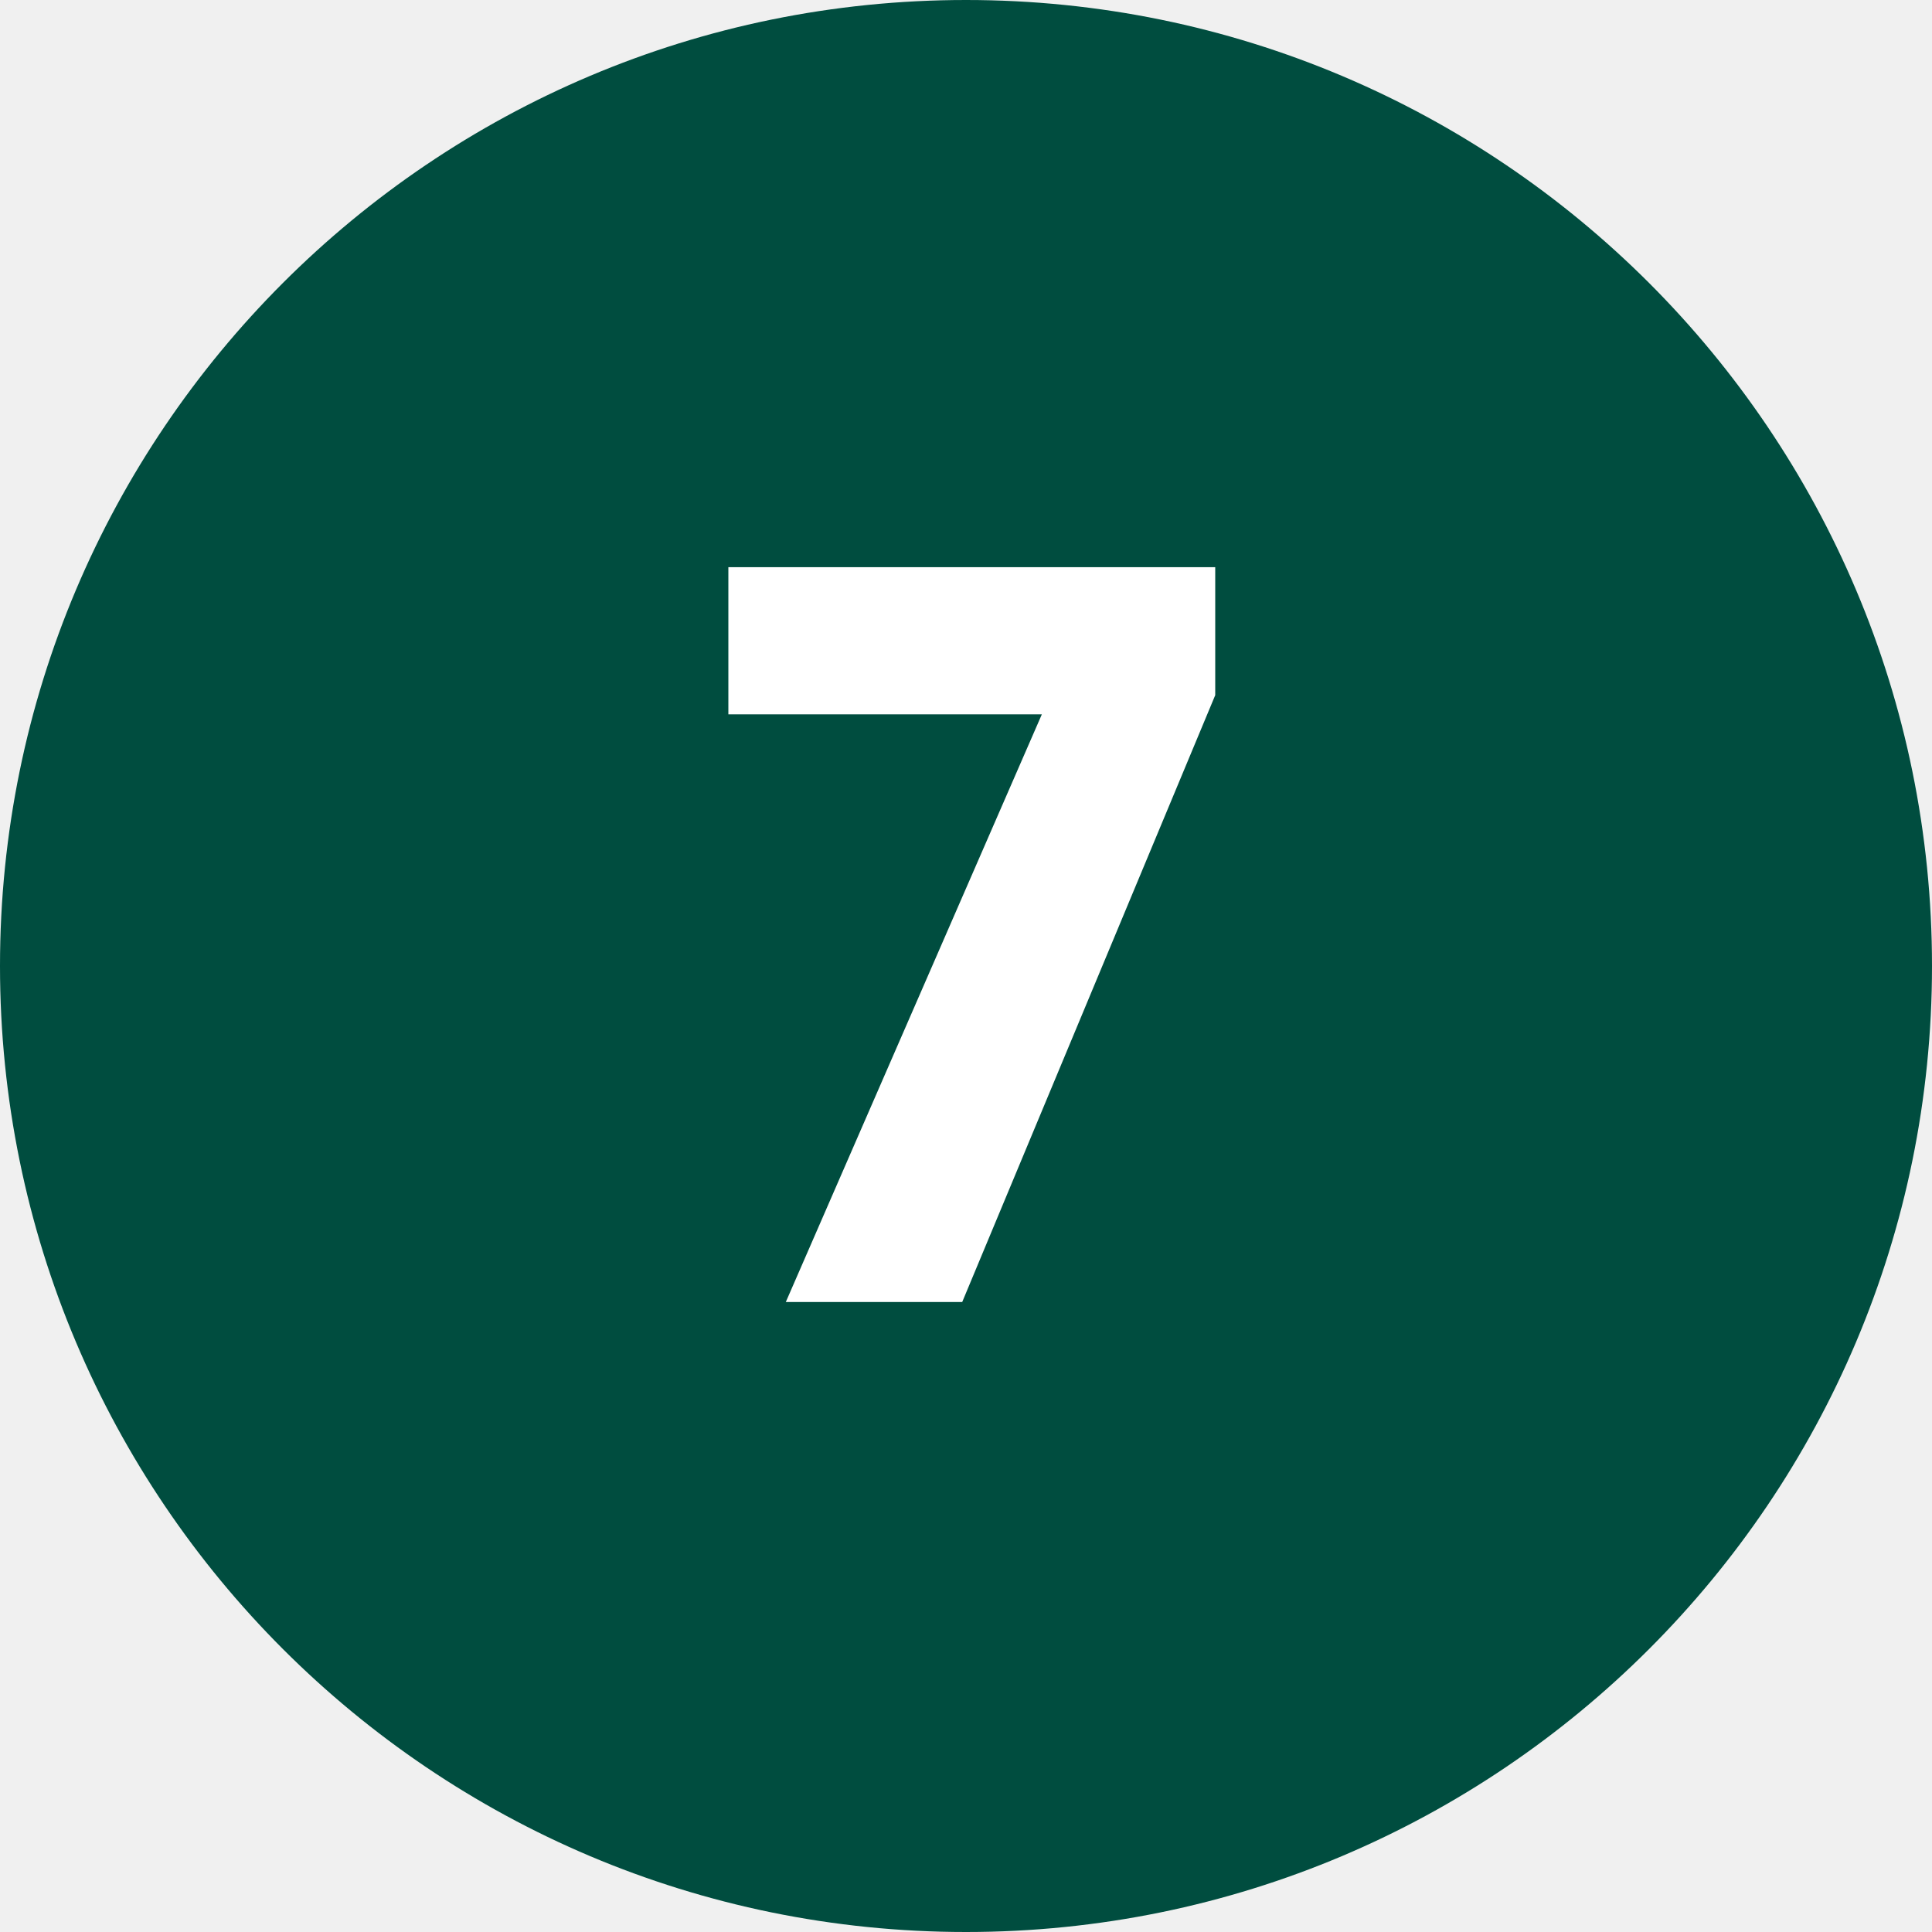
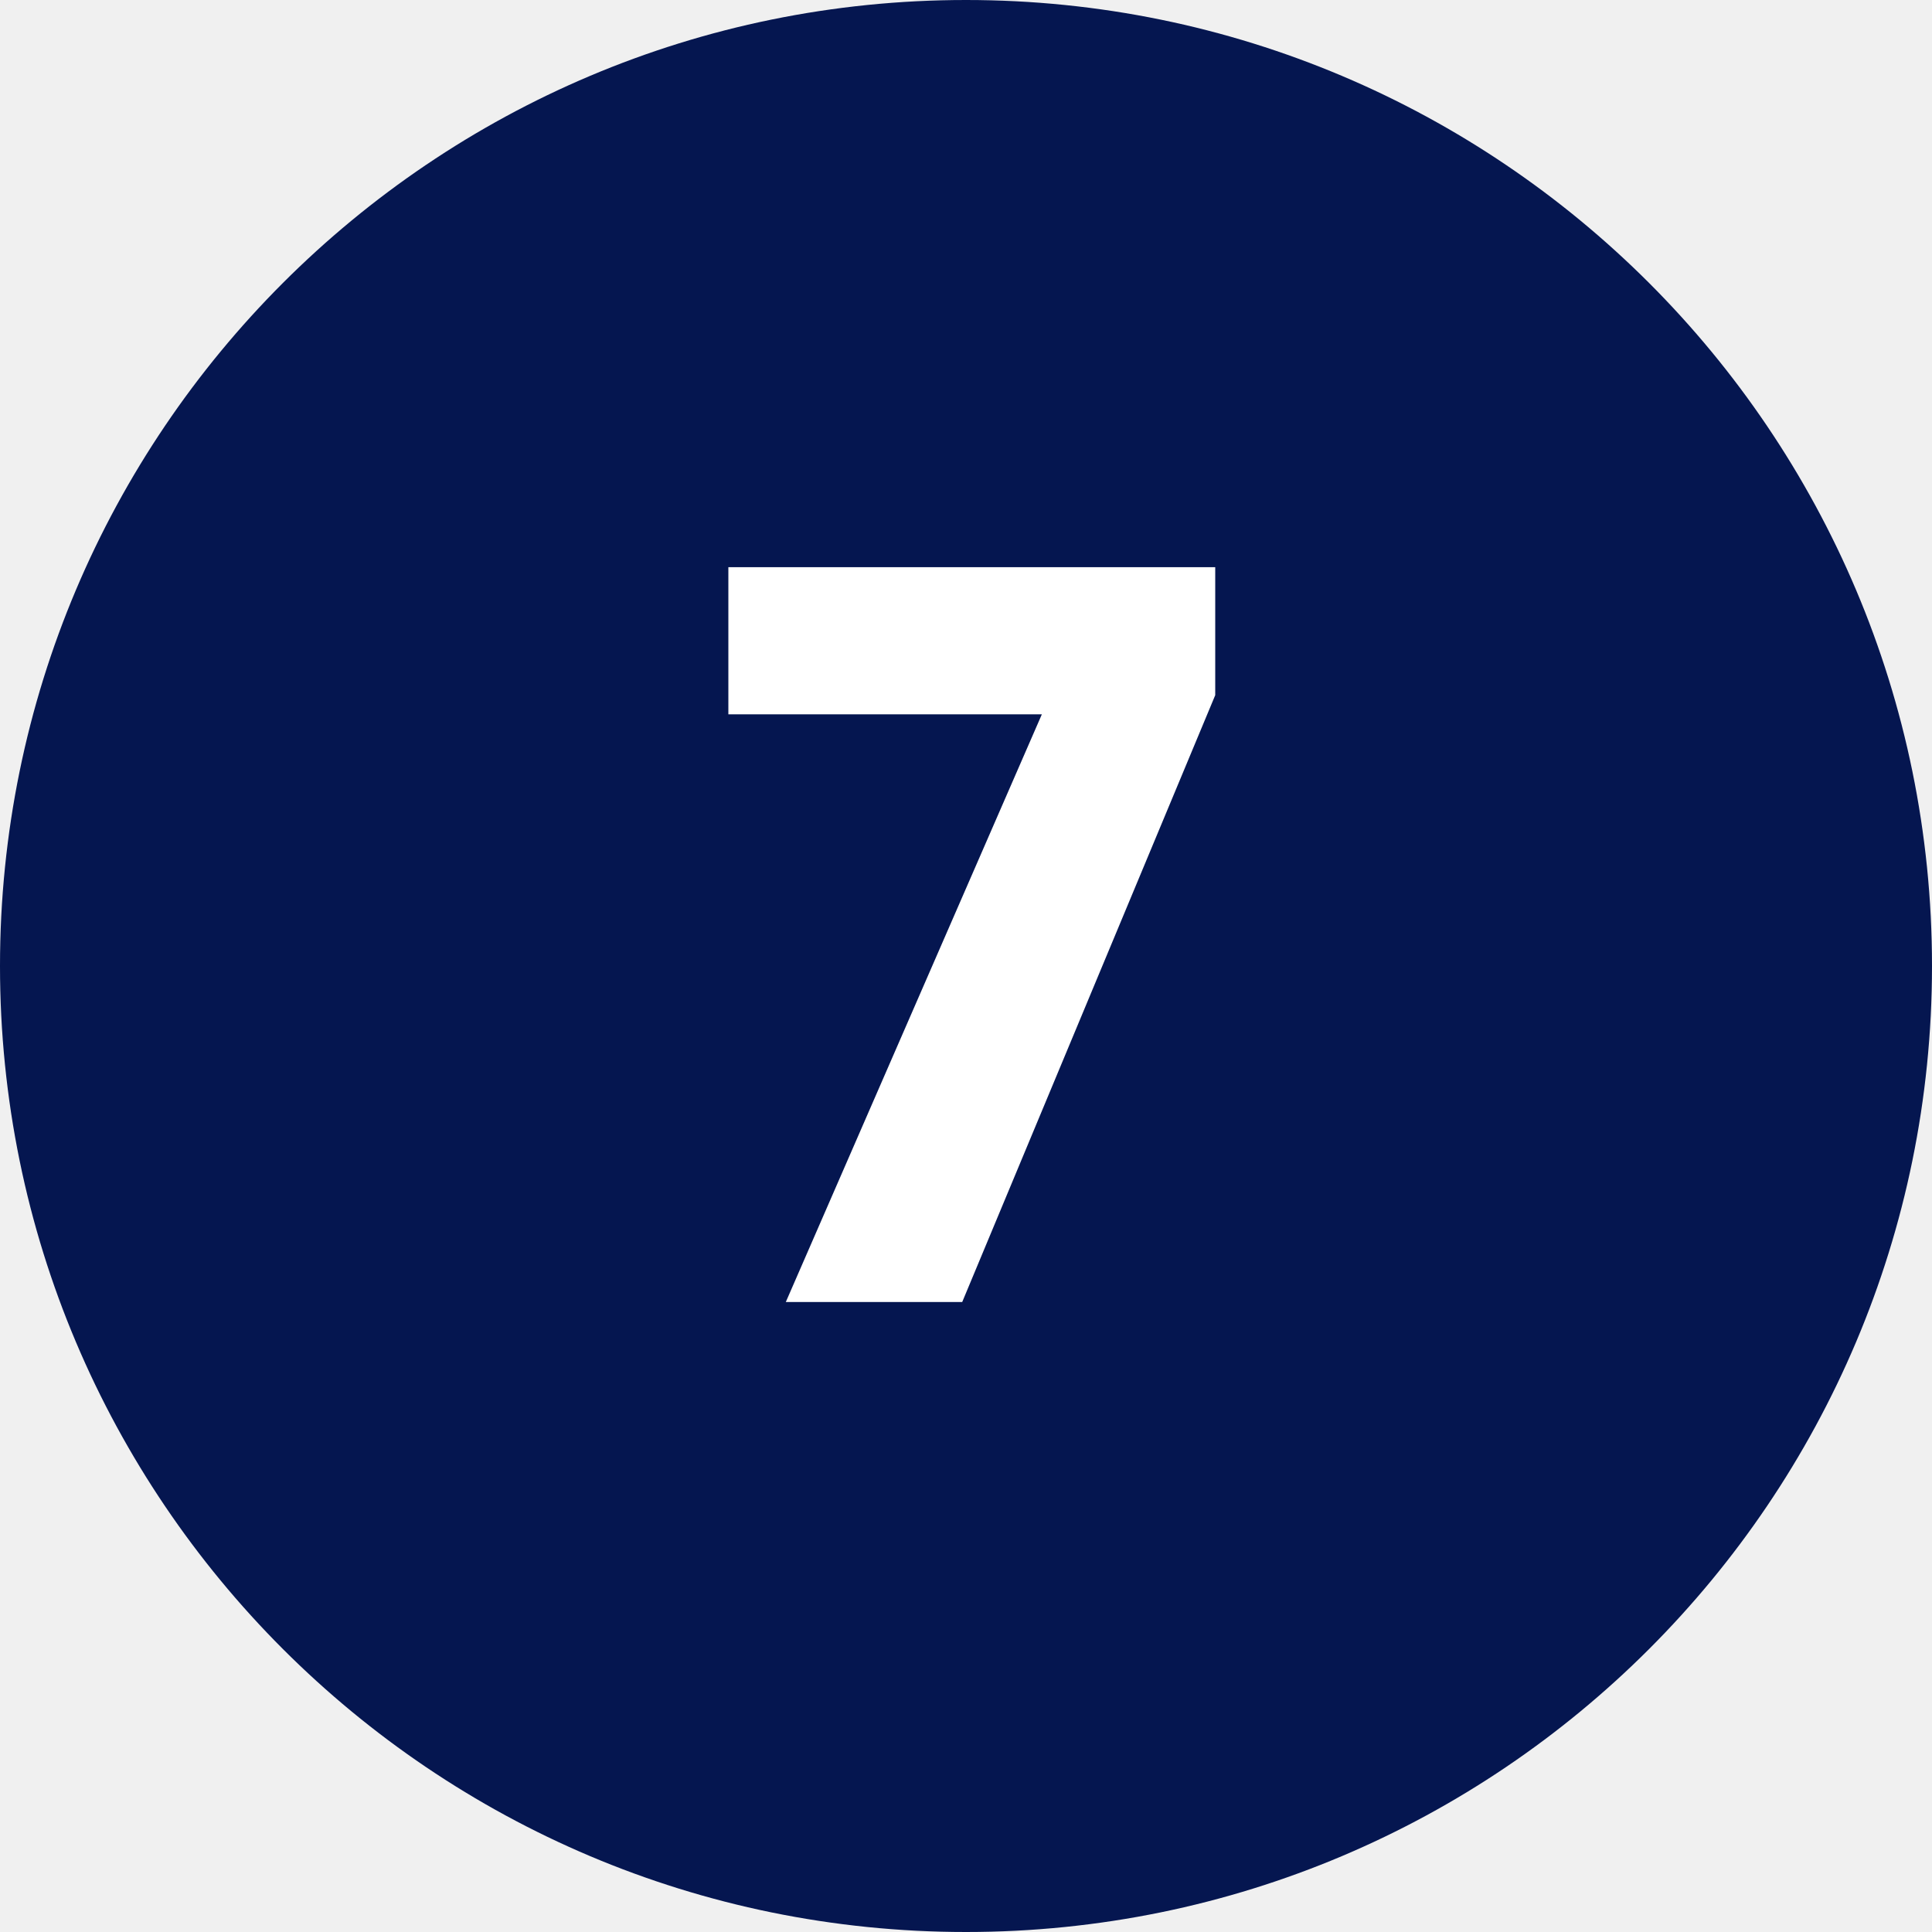
<svg xmlns="http://www.w3.org/2000/svg" width="46" height="46" viewBox="0 0 46 46" fill="none">
-   <rect width="46" height="46" rx="23" fill="#004D3F" />
+   <rect width="46" height="46" rx="23" fill="#051650" />
  <path d="M28.934 16.552L22.91 31H18.71L24.806 17.008H17.342V13.504H28.934V16.552Z" fill="white" />
</svg>
